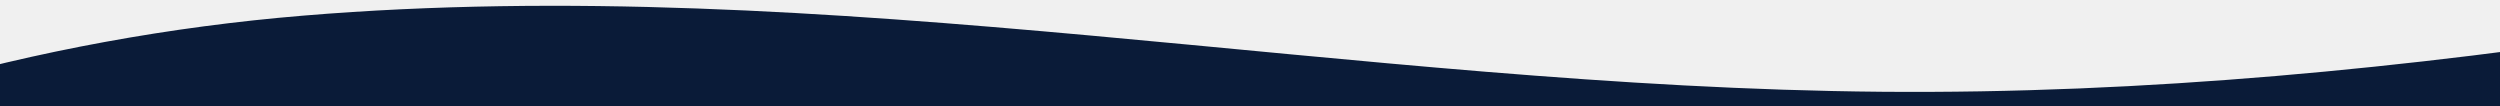
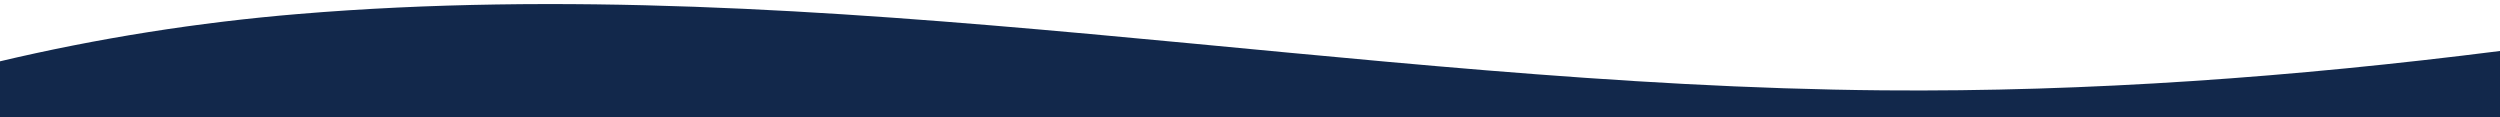
- <svg xmlns="http://www.w3.org/2000/svg" width="1440px" height="61px" viewBox="0 0 1440 61" version="1.1">
+ <svg xmlns="http://www.w3.org/2000/svg" width="1435px" height="67px" viewBox="0 0 1435 67" version="1.1">
  <g id="Artboard" stroke="none" stroke-width="1" fill="none" fill-rule="evenodd">
-     <path d="M1769.804,13.467 C1844.803,36.674 1910.738,111.199 1894.752,188.168 L1904,248.354 C1874.695,320.129 1844.277,393.664 1791.214,450.125 C1777.805,464.392 1762.578,477.381 1746.11,488.476 L1746.108,488.464 C1731.108,486.457 1716.122,484.719 1701.172,483.249 C1358.533,449.564 1013.436,522.353 668.907,520.949 C497.036,520.246 325.781,501.05 156.555,471.937 C68.922,456.856 -22.22,439.283 -107.849,465.169 C-193.475,491.052 -270.132,576.716 -253.971,666.414 L-265.991,736.237 C-259.415,753.8 -252.786,771.453 -245.875,788.999 C-357.913,766.474 -462.422,705.489 -535.379,617.183 C-554.54,593.989 -572.161,567.655 -575.433,537.726 C-578.196,512.487 -570.44,487.322 -561.19,463.686 C-450.279,180.381 -128.405,34.21 174.366,9.026 C477.137,-16.159 780.015,50.258 1083.827,52.858 C1235.386,54.153 1386.761,39.535 1536.538,16.366 C1614.099,4.364 1694.802,-9.743 1769.804,13.467 Z" id="Combined-Shape" fill="#0A1B38" />
+     <rect id="Rectangle" fill="#FFFFFF" x="-1" y="-7" width="1436" height="81" />
+     <path d="M1080.827,51.858 C1199.222,52.869 1317.504,44.17 1435,29.27 L1435,67 L-1,67 L-1.002,35.428 C56.099,21.889 114.075,12.791 171.366,8.026 C474.137,-17.159 777.015,49.258 1080.827,51.858 Z" id="Combined-Shape" fill="#12284B" />
+     <rect id="Rectangle" fill="#12284B" x="-1" y="57" width="1455" height="70" />
  </g>
</svg>
